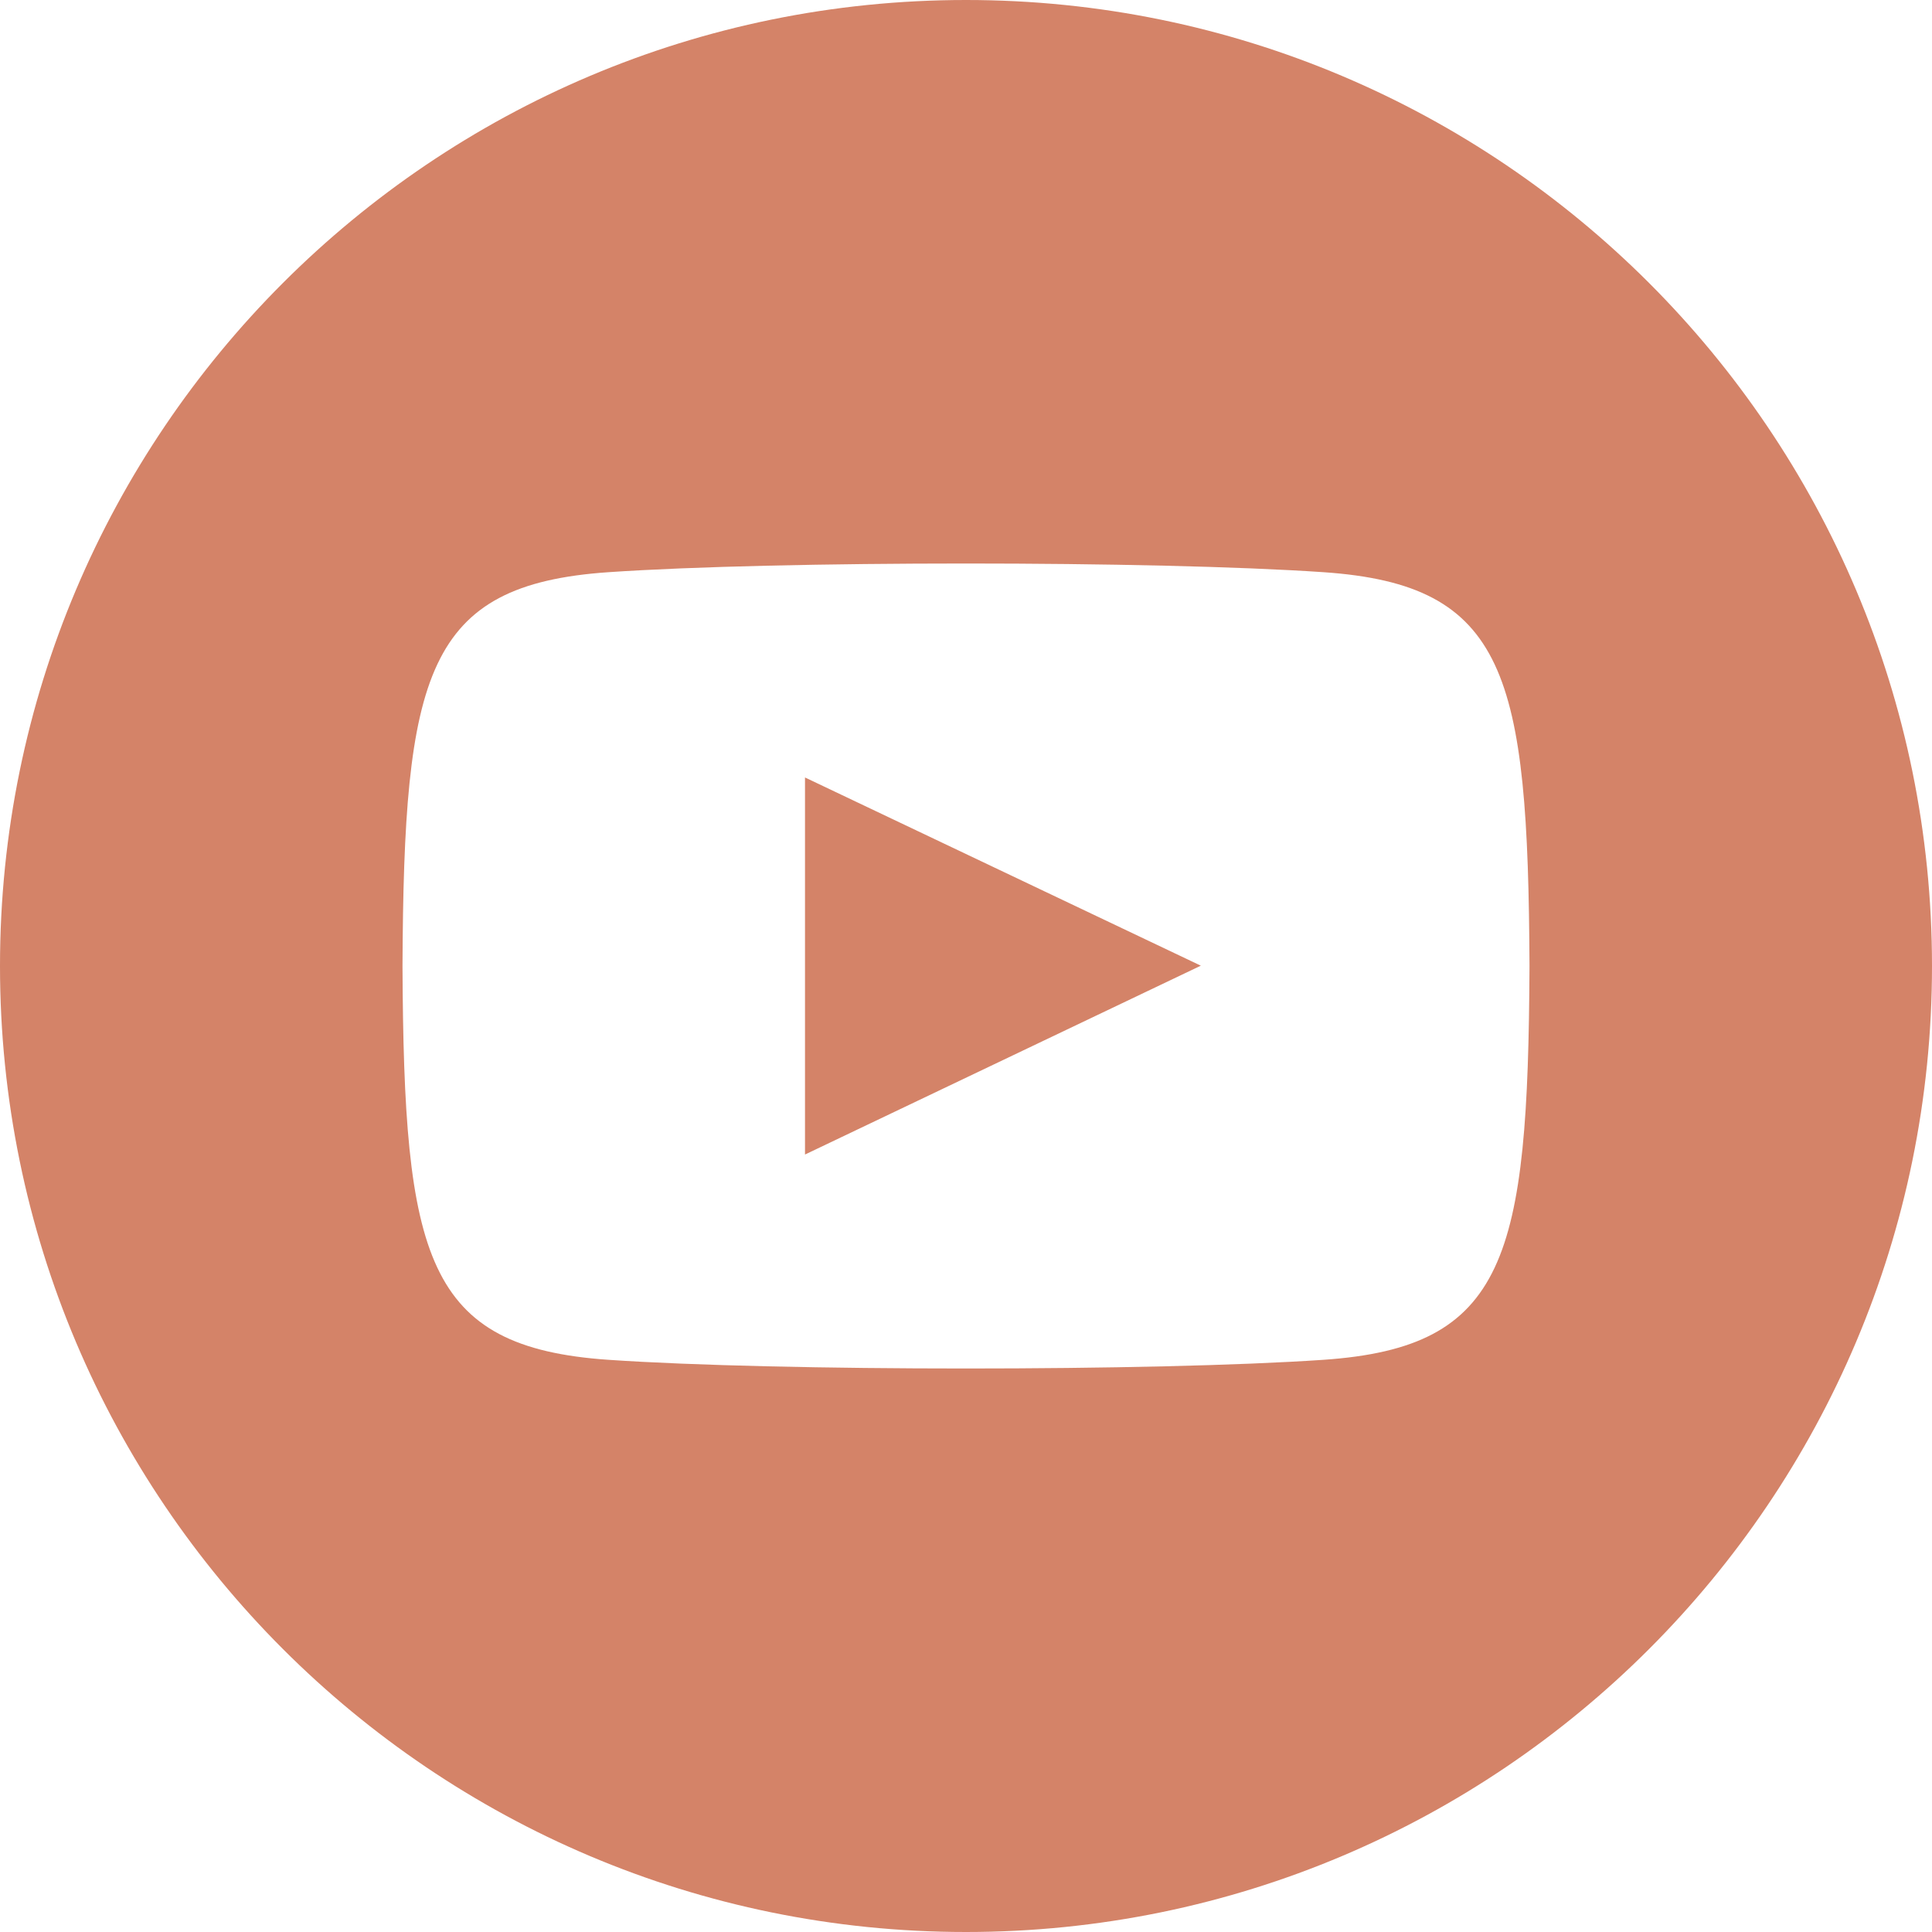
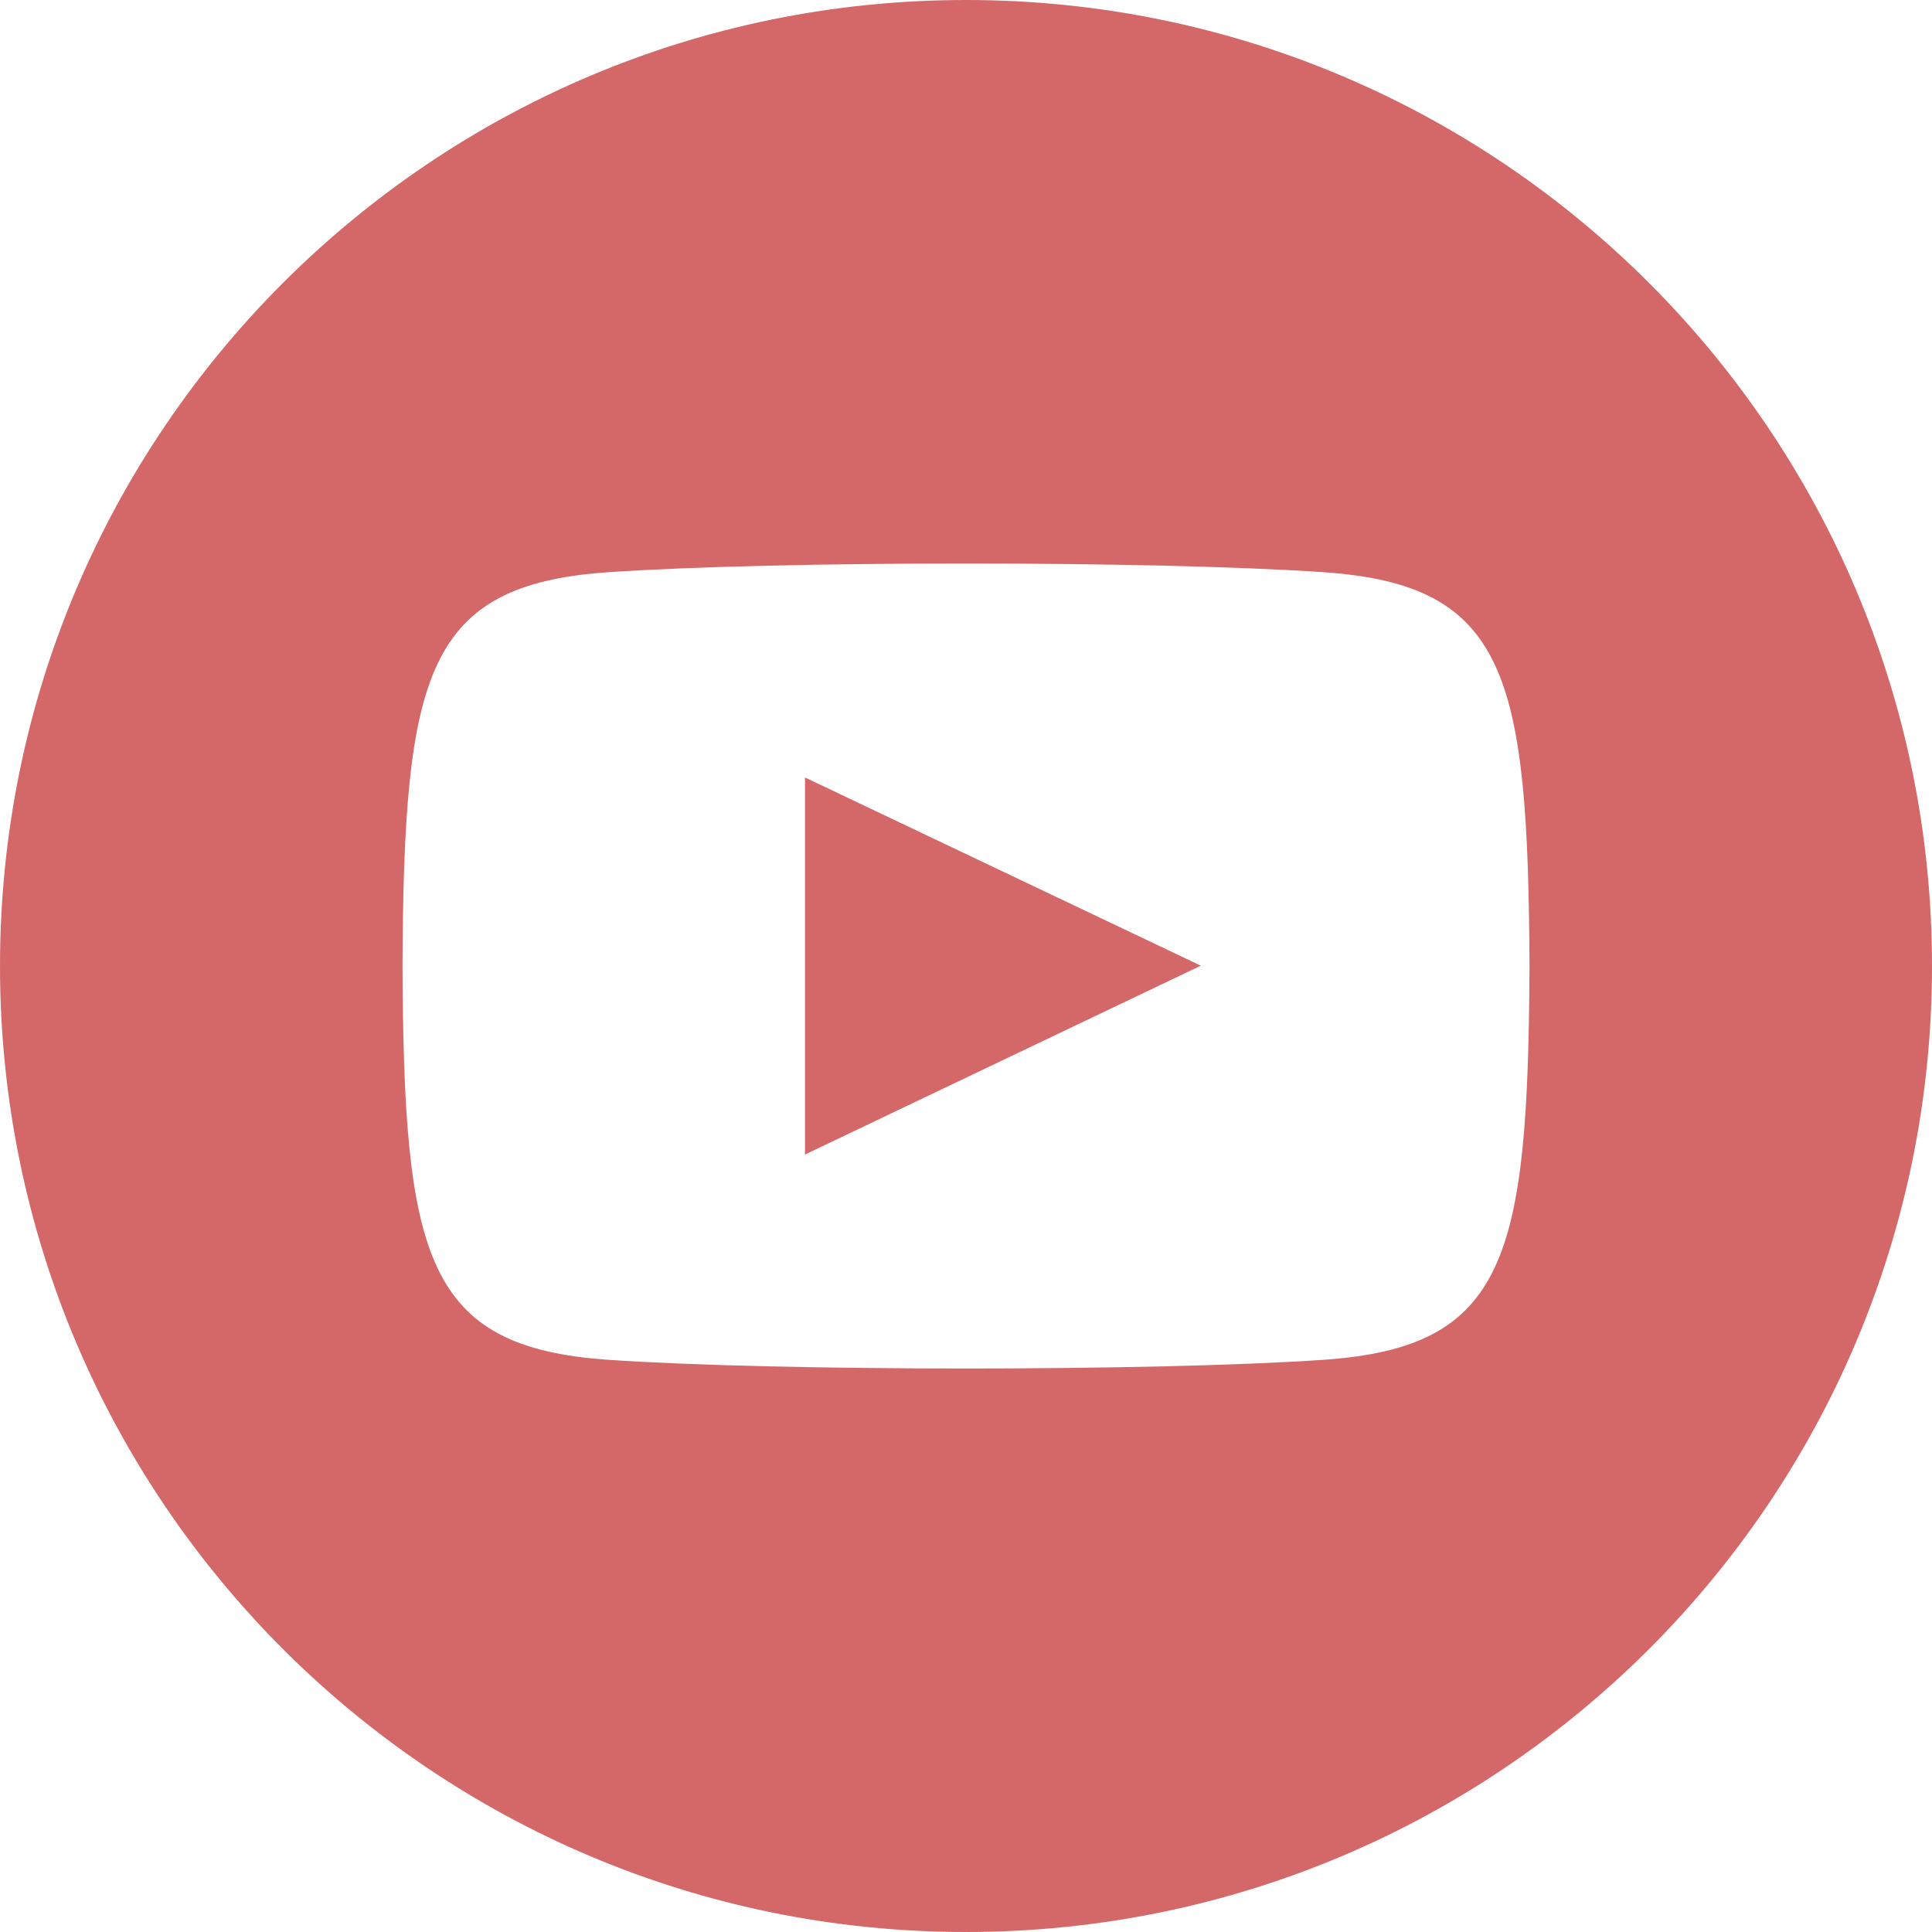
<svg xmlns="http://www.w3.org/2000/svg" width="24" height="24">
-   <path d="M12 0C5.373 0 0 5.373 0 12s5.373 12 12 12 12-5.373 12-12S18.627 0 12 0zm4.441 16.892c-2.102.144-6.784.144-8.883 0C5.282 16.736 5.017 15.622 5 12c.017-3.629.285-4.736 2.558-4.892 2.099-.144 6.782-.144 8.883 0C18.718 7.264 18.982 8.378 19 12c-.018 3.629-.285 4.736-2.559 4.892zM10 9.658l4.917 2.338L10 14.342V9.658z" fill="#d48368" fill-rule="nonzero" />
+   <path d="M12 0C5.373 0 0 5.373 0 12s5.373 12 12 12 12-5.373 12-12S18.627 0 12 0zm4.441 16.892c-2.102.144-6.784.144-8.883 0C5.282 16.736 5.017 15.622 5 12c.017-3.629.285-4.736 2.558-4.892 2.099-.144 6.782-.144 8.883 0C18.718 7.264 18.982 8.378 19 12c-.018 3.629-.285 4.736-2.559 4.892zM10 9.658l4.917 2.338L10 14.342V9.658z" fill="hsl(360, 56%, 62%)" fill-rule="nonzero" />
</svg>
